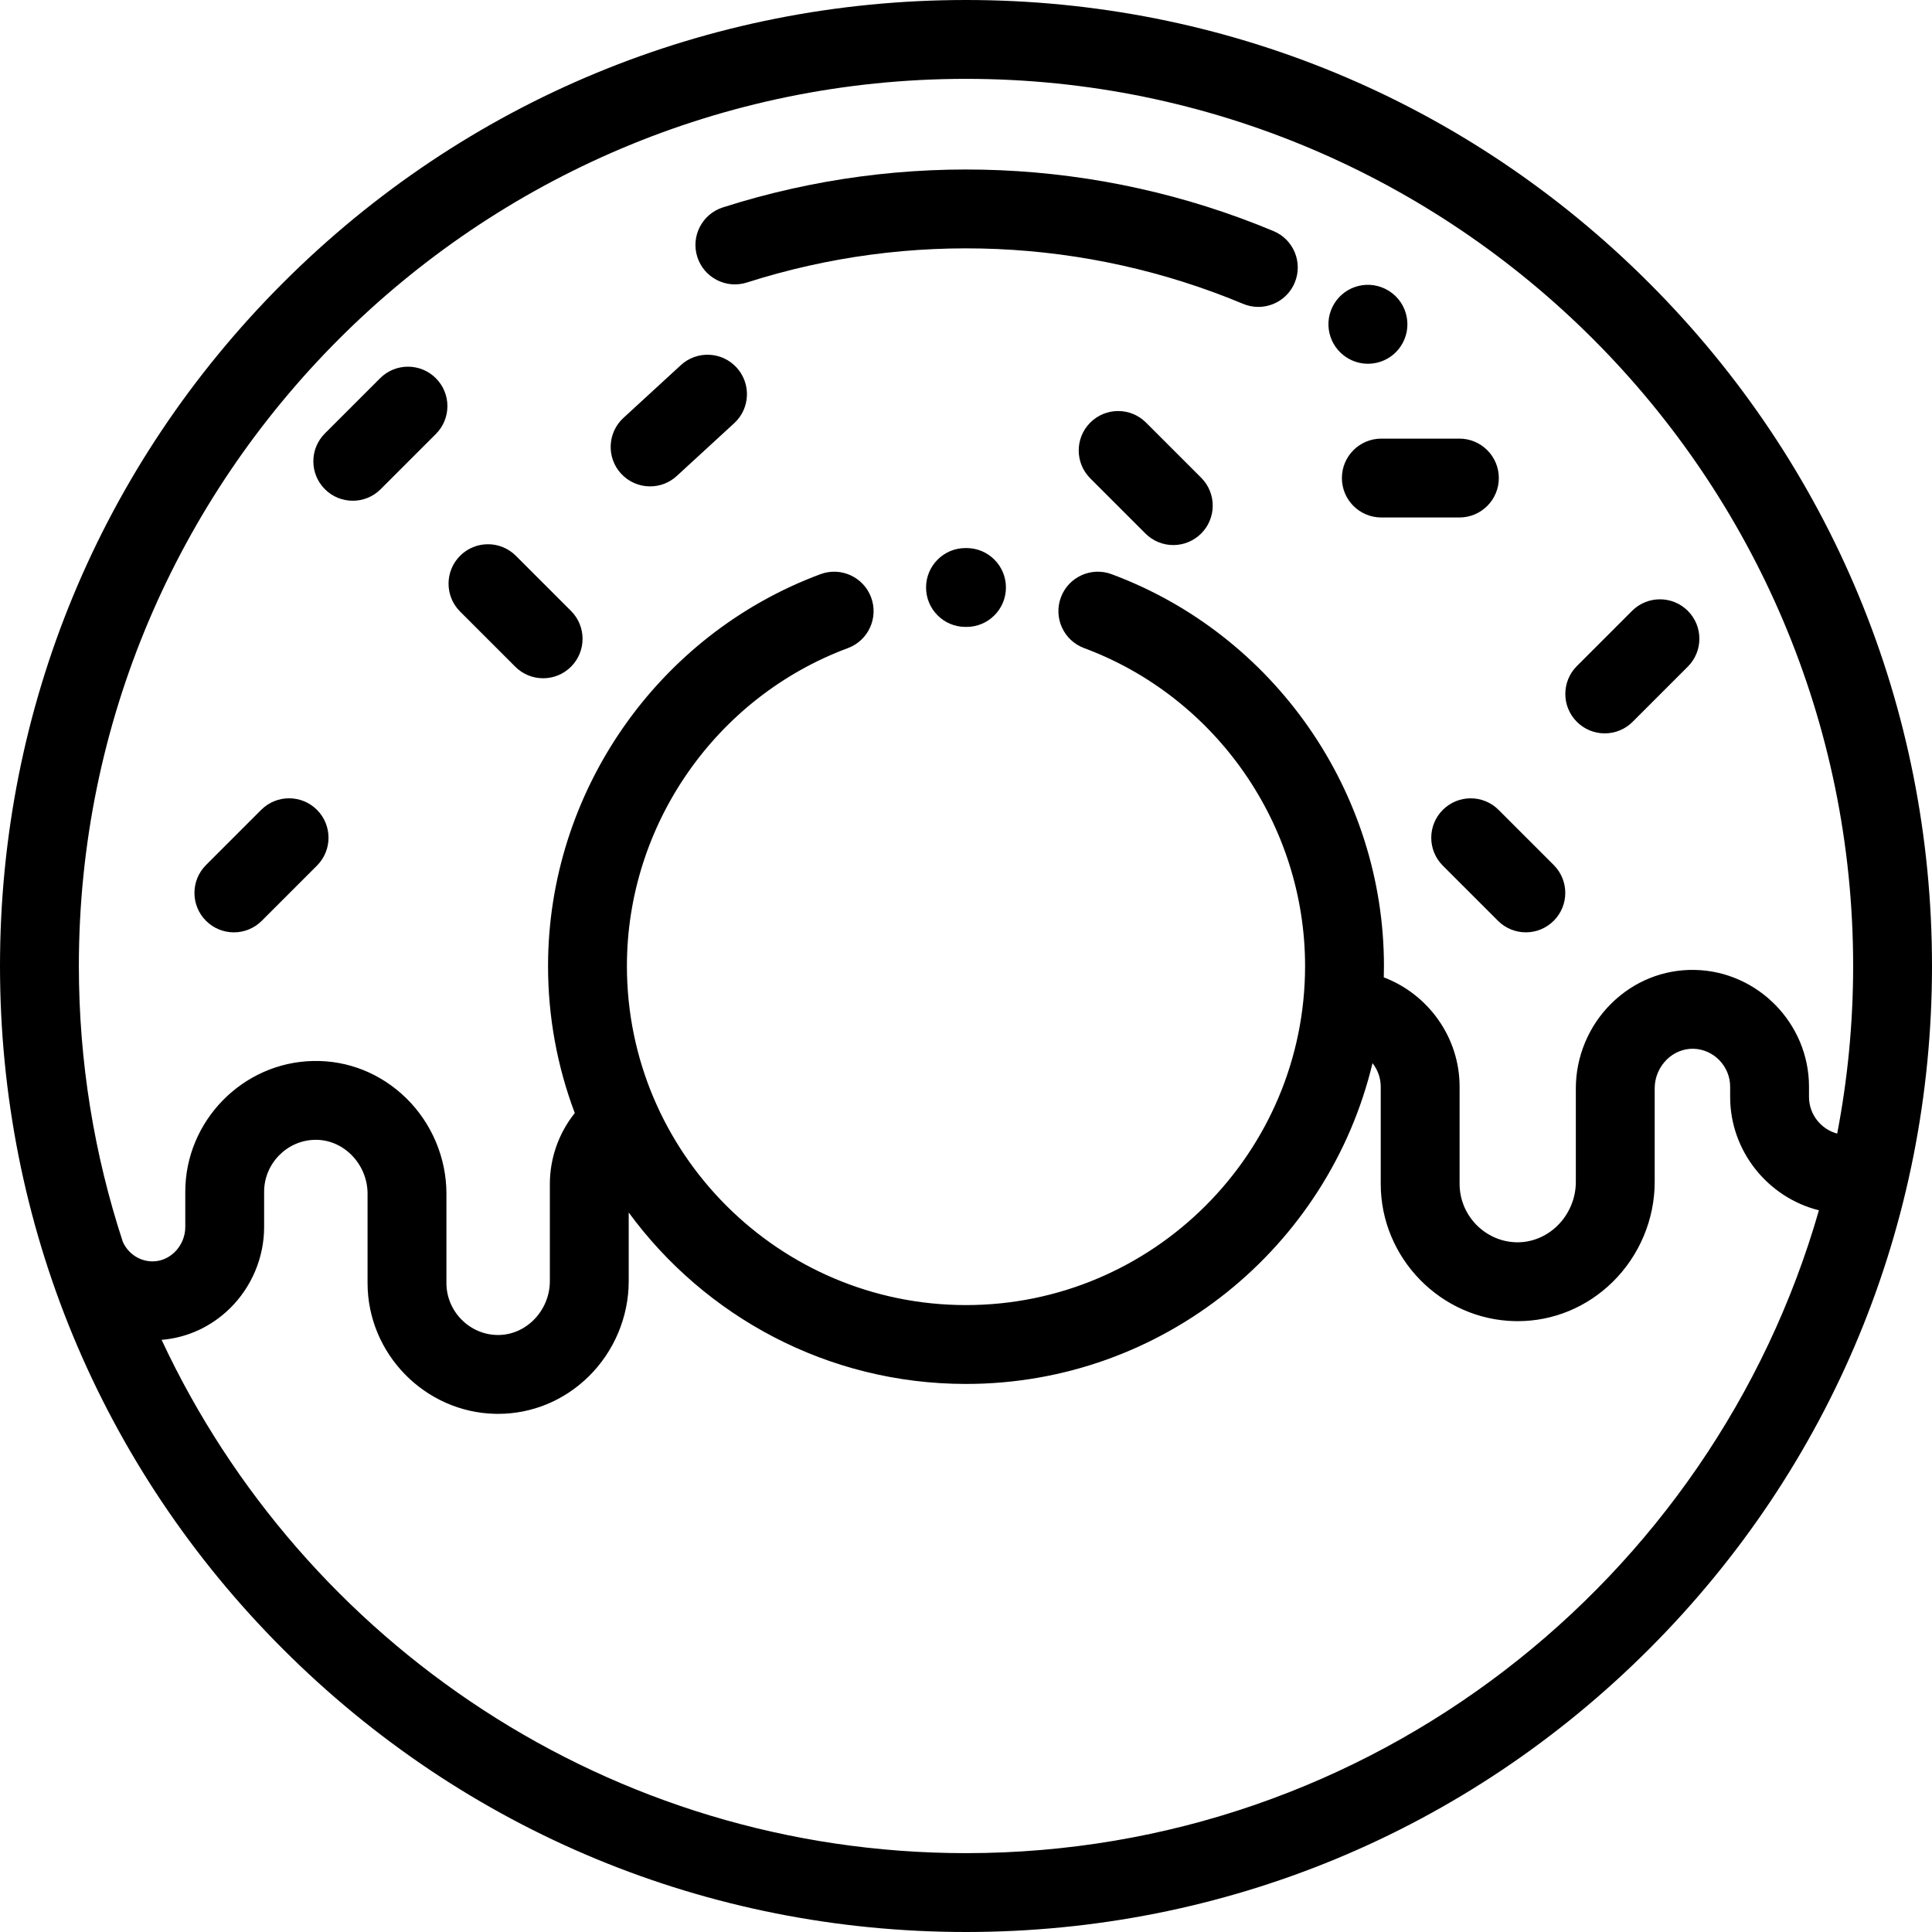
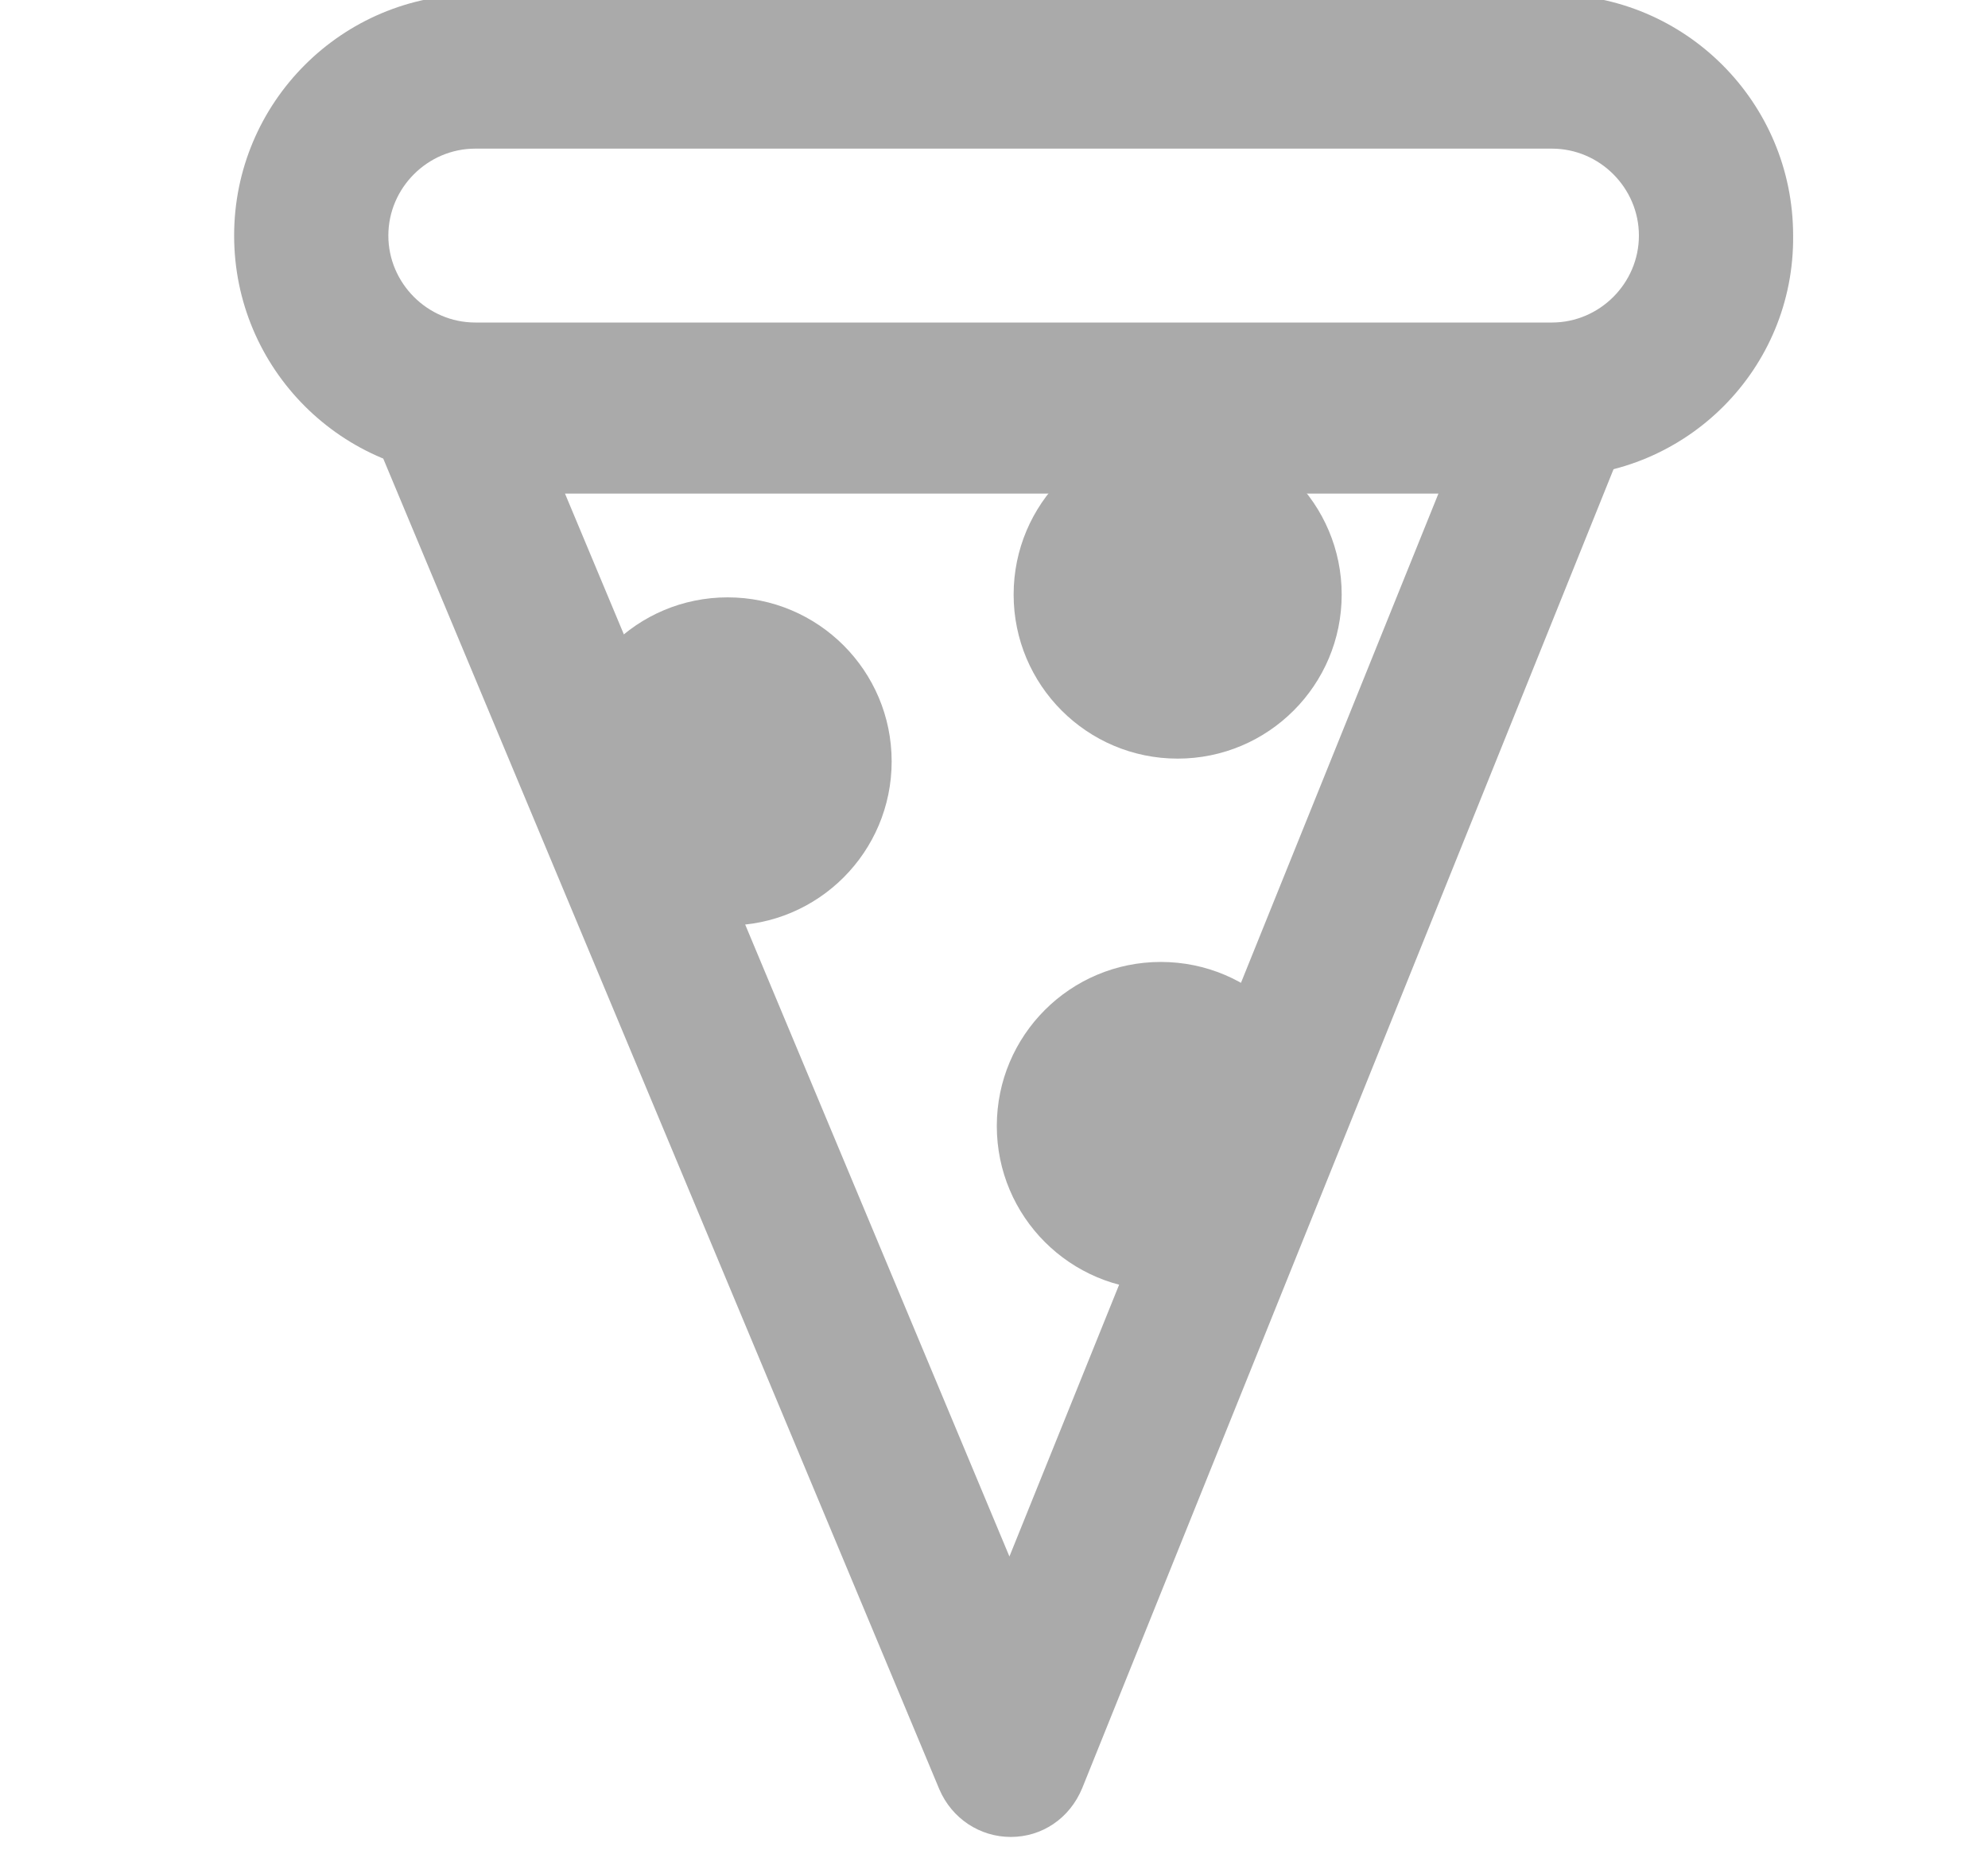
- <svg xmlns="http://www.w3.org/2000/svg" viewBox="0 0 512 512">
-   <path d="M337.502 61.244c-46.267-19.341-98.094-21.573-145.933-6.282-5.497 1.758-8.528 7.638-6.772 13.134 1.758 5.497 7.64 8.528 13.134 6.772 43.115-13.782 89.819-11.772 131.51 5.657 1.317.55 2.682.811 4.026.811 4.087 0 7.969-2.415 9.644-6.422 2.228-5.324-.284-11.445-5.609-13.67zM368.323 77.252a11.31 11.31 0 0 0-.375-.239c-4.925-3.009-11.356-1.458-14.364 3.467-2.984 4.884-1.483 11.249 3.346 14.29a10.398 10.398 0 0 0 5.587 1.626c3.377 0 6.69-1.633 8.704-4.654 3.201-4.801 1.904-11.289-2.898-14.49zM447.293 161.884c-4.081-4.08-10.698-4.08-14.778 0l-14.629 14.629c-4.08 4.081-4.08 10.698 0 14.778 2.04 2.041 4.715 3.06 7.388 3.06s5.349-1.02 7.389-3.06l14.629-14.629c4.081-4.081 4.081-10.698.001-14.778zM83.999 214.617c-4.081-4.08-10.698-4.08-14.778 0l-14.629 14.629c-4.08 4.081-4.08 10.698 0 14.778 2.04 2.041 4.715 3.06 7.388 3.06s5.349-1.02 7.39-3.06l14.629-14.629c4.081-4.082 4.081-10.698 0-14.778zM115.508 100.235c-4.081-4.08-10.698-4.08-14.778 0l-14.629 14.629c-4.08 4.081-4.08 10.698 0 14.778 2.04 2.041 4.715 3.06 7.388 3.06s5.348-1.02 7.39-3.06l14.629-14.629c4.081-4.081 4.081-10.698 0-14.778zM386.754 116.24h-20.688c-5.771 0-10.449 4.678-10.449 10.449s4.678 10.449 10.449 10.449h20.688c5.771 0 10.449-4.678 10.449-10.449s-4.678-10.449-10.449-10.449zM151.326 161.908l-14.618-14.618c-4.081-4.08-10.698-4.081-14.778 0s-4.08 10.698 0 14.778l14.618 14.618a10.413 10.413 0 0 0 7.388 3.06c2.674 0 5.349-1.02 7.39-3.06 4.081-4.081 4.081-10.698 0-14.778zM411.753 229.241l-14.618-14.617c-4.08-4.081-10.696-4.08-14.777 0s-4.08 10.697 0 14.777l14.618 14.617c2.041 2.041 4.715 3.06 7.388 3.06s5.348-1.021 7.388-3.06c4.083-4.08 4.082-10.696.001-14.777zM318.326 126.607l-14.617-14.617c-4.081-4.08-10.698-4.081-14.778 0s-4.08 10.698 0 14.778l14.617 14.617a10.414 10.414 0 0 0 7.388 3.061 10.42 10.42 0 0 0 7.39-3.061c4.08-4.081 4.08-10.698 0-14.778zM195.194 97.387c-3.904-4.25-10.515-4.528-14.763-.622l-15.22 13.989c-4.249 3.905-4.527 10.515-.622 14.763a10.42 10.42 0 0 0 7.696 3.378c2.528 0 5.063-.911 7.068-2.756l15.22-13.989c4.248-3.905 4.526-10.515.621-14.763zM256.153 145.241H255.865c-5.762 0-10.437 4.665-10.449 10.429-.011 5.771 4.658 10.457 10.429 10.469H256.134c5.762 0 10.438-4.664 10.449-10.429.01-5.771-4.659-10.458-10.43-10.469z" />
-   <path d="M437.019 74.981C388.668 26.628 324.38 0 256 0S123.332 26.628 74.981 74.981C26.629 123.333 0 187.62 0 256c0 68.38 26.628 132.668 74.981 181.019C123.333 485.371 187.62 512 256 512c68.38 0 132.668-26.628 181.019-74.981C485.371 388.667 512 324.38 512 256s-26.628-132.668-74.981-181.019zM256 491.102c-94.256 0-175.718-55.763-213.173-136.024 6.781-.56 13.126-3.458 18.112-8.35 5.756-5.647 9.057-13.495 9.057-21.531v-9.364c0-7.449 6.027-13.624 13.435-13.767 3.561-.079 6.976 1.322 9.617 3.913 2.77 2.718 4.359 6.484 4.359 10.332v23.709c0 18.754 15.222 34.302 33.932 34.66.221.004.442.006.664.006 8.973 0 17.47-3.499 23.989-9.895 6.751-6.623 10.623-15.826 10.623-25.25v-18.215c20.172 27.524 52.723 45.432 89.384 45.432 52.209 0 96.09-36.312 107.73-85.007a10.027 10.027 0 0 1 2.18 6.23v25.773c0 19.673 15.968 35.984 35.596 36.361.233.004.464.006.696.006 9.409 0 18.321-3.671 25.161-10.38 7.086-6.951 11.149-16.61 11.149-26.5v-24.856c0-2.83 1.17-5.6 3.21-7.602 1.927-1.889 4.429-2.882 6.986-2.854 5.403.104 9.8 4.612 9.8 10.05v2.721c0 14.409 10.071 26.69 23.526 30.04C453.848 418.996 363.189 491.102 256 491.102zm223.405-200.399v-2.721c0-16.741-13.591-30.624-30.297-30.944-8.235-.159-16.057 2.978-22.022 8.829-6.021 5.906-9.473 14.113-9.473 22.52v24.856c0 4.314-1.782 8.536-4.886 11.582-2.97 2.912-6.846 4.462-10.82 4.397-8.326-.16-15.099-7.098-15.099-15.468v-25.773c0-13.154-8.392-24.538-20.091-28.971.027-1.001.043-2.004.043-3.011 0-46.06-29.007-87.788-72.182-103.836-5.411-2.01-11.425.745-13.434 6.154-2.01 5.409.745 11.424 6.154 13.434 35.027 13.021 58.562 46.877 58.562 84.248 0 49.549-40.312 89.861-89.861 89.861-49.549 0-89.861-40.312-89.861-89.861 0-37.372 23.535-71.228 58.565-84.246 5.409-2.01 8.164-8.026 6.154-13.434s-8.022-8.165-13.434-6.154C174.248 168.21 145.239 209.938 145.239 256a110.22 110.22 0 0 0 7.085 38.971 30.145 30.145 0 0 0-6.607 18.808v25.763c0 3.848-1.589 7.614-4.359 10.332-2.642 2.591-6.036 3.973-9.617 3.913-7.407-.142-13.434-6.317-13.434-13.766v-23.709c0-9.424-3.872-18.627-10.623-25.251-6.681-6.554-15.435-10.081-24.652-9.889-18.71.358-33.932 15.907-33.932 34.66v9.364c0 2.461-1.019 4.871-2.794 6.613-1.668 1.635-3.808 2.506-6.034 2.47-3.374-.065-6.387-2.139-7.733-5.21-7.543-23.011-11.64-47.569-11.64-73.07C20.898 126.365 126.365 20.898 256 20.898S491.102 126.365 491.102 256c0 15.182-1.464 30.026-4.227 44.414-4.281-1.138-7.47-5.083-7.47-9.711z" />
+ <svg xmlns="http://www.w3.org/2000/svg" version="1.1" x="0px" y="0px" viewBox="0 0 141.8 131.9" enable-background="new 0 0 141.8 131.9" xml:space="preserve">
+   <g id="Layer_1" display="none">
+     <g display="inline">
+       <g>
+         <path fill="#aaa" d="M37.6,107.5c-1.2,0-2.4-0.4-3.3-1.2c-1.1-0.9-1.7-2.2-1.7-3.6c-0.1-1.8-1-44.6,23-65.6 C90.9,0.4,134.9,0,136.8,0c1.5,0,2.8,0.6,3.8,1.7c1,1.1,1.4,2.6,1.1,4c-7.3,46.4-32.2,75.8-34.7,78.6 c-5.6,7.4-18.6,13.3-39.8,18.1c-15.1,3.4-28.5,4.9-29.1,5C38,107.5,37.8,107.5,37.6,107.5z M130.7,10.5 c-12.7,1.5-43.1,7.7-68.1,33.6c-0.1,0.1-0.2,0.2-0.3,0.3c-15.9,13.9-19,40.8-19.6,52.4c20.4-2.8,49.7-9.5,56.3-18.6 c0.1-0.1,0.2-0.3,0.3-0.4C99.6,77.6,122.5,51.6,130.7,10.5z" />
+       </g>
+       <g>
+         <path fill="#aaa" d="M77.8,131.9c-0.5,0-1-0.1-1.5-0.2c-1.9-0.6-3.2-2.3-3.4-4.3c-1.1-11.7-4.7-23.8-7.4-24.9l1.7-9.9 c8.1,1.3,12.1,12.8,14.1,22.8l15.6-17.8v-15h10v16.8c0,1.2-0.4,2.4-1.2,3.3l-24,27.3C80.6,131.3,79.2,131.9,77.8,131.9z" />
+       </g>
+       <g>
+         <path fill="#aaa" d="M38.4,74.7c-10.9-9.7-23.5-7.4-23.7-7.3c-2.2,0.4-4.5-0.7-5.5-2.7c-1-2-0.5-4.5,1.2-6l26.2-22.5 c0.9-0.8,2.1-1.2,3.3-1.2h19.8v10H41.8L26.7,58c5.6,1.2,12.2,3.8,18.4,9.3L38.4,74.7z" />
+       </g>
+       <g>
+         <path fill="#aaa" d="M13.8,131.9c-2.8,0-5-2.2-5-5c0-21.6,4.7-36.6,14.1-44.7c8.1-7,16.4-6.1,17.3-5.9 c2.7,0.4,4.6,2.9,4.3,5.6c-0.4,2.7-2.9,4.6-5.6,4.3c-0.3,0-5-0.4-9.6,3.8c-4.8,4.3-10.4,14.2-10.4,37 C18.8,129.7,16.5,131.9,13.8,131.9z" />
+       </g>
+       <g>
+         <path fill="#aaa" d="M15.2,131.9c-0.5,0-1,0-1.5,0c-2.8,0-5-2.3-4.9-5.1c0-2.7,2.3-4.9,5-4.9c0,0,0,0,0.1,0 c17.5,0.2,30.2-3.4,36.6-10.3c4.9-5.4,4.5-11,4.5-11.2c-0.3-2.7,1.6-5.2,4.4-5.5c2.7-0.3,5.2,1.7,5.6,4.4 c0,0.4,1.1,10.1-6.8,18.9C49.8,127.3,35.4,131.9,15.2,131.9z" />
+       </g>
+       <g>
+         <path fill="#aaa" d="M107.2,53c-1.2,0-2.3-0.4-3.2-1.2c-1.6-1.4-2.2-3.6-1.5-5.6c0.1-0.2,0.2-0.5,0.2-0.7c0.6-2,0.3-4.2-0.7-6 c-1-1.8-2.8-3.2-4.8-3.7c-0.8-0.2-1.7-0.3-2.6-0.3c-2.1,0.1-4.1-1.1-4.9-3c-0.8-1.9-0.4-4.2,1.2-5.6c3-2.7,6.8-4.3,10.8-4.3 c1.4,0,2.9,0.2,4.2,0.6c8.5,2.3,13.5,11.2,11.1,19.6c-1.1,4.1-3.7,7.5-7.4,9.6C108.9,52.8,108,53,107.2,53z" />
+       </g>
+       <g>
+         <path fill="#aaa" d="M57.4,106l-8.3-5.6l32.8-48.8l-1.6-2.2l6.8-5c2-1.4,4.7-1.3,6.4,0.4c1.8,1.7,2,4.4,0.7,6.4L57.4,106z" />
+       </g>
+       <g>
+         <rect x="58" y="33.2" transform="matrix(0.5902 0.8073 -0.8073 0.5902 80.8434 -22.8771)" fill="#aaa" width="10" height="70.1" />
+       </g>
+     </g>
+   </g>
+   <g id="Layer_2" display="none">
+     <g display="inline">
+       <path fill="#aaa" d="M70.6,0C34.2,0,4.8,29.4,4.8,65.7c0,36.3,29.4,65.7,65.7,65.7c36.3,0,65.7-29.4,65.7-65.7 C136.3,29.4,106.9,0,70.6,0z M70.6,120.4c-30.1,0-54.6-24.5-54.6-54.6s24.5-54.6,54.6-54.6s54.6,24.5,54.6,54.6 S100.7,120.4,70.6,120.4z" />
+       <path fill="#aaa" d="M85.5,47.1L76.6,56V26.9c0-3.3-2.7-6-6-6s-6,2.7-6,6v42.2c0,3.3,2.7,6,6,6c0.3,0,0.5,0,0.8-0.1 c0.2,0,0.4,0.1,0.6,0.1c1.5,0,3.1-0.6,4.2-1.8L94,55.5c2.3-2.3,2.3-6.1,0-8.5C91.6,44.7,87.8,44.7,85.5,47.1z" />
+     </g>
+   </g>
+   <g id="Layer_3" display="none">
+     <path display="inline" fill="#aaa" d="M69.1,11.5c14.6,0,19.3,8.5,19.3,16.3c0,8.7,0,17.4,0,26.1c0,4.8-1.6,14.7,3.4,17.7 c1.4,0.8,2.5,1.2,3.5,1.2c7.6,0,5.2-21,5-25.2c-0.2-8.1-2.2-23.4,10.2-23.4c7.7,0,13.9,2.3,13.9,9.3c0,11.6,1.4,41,0.4,44.3 c-3.5,11.6-25.4,12.1-35,12.1v24.8c0,0,2.3,6.2-18.5,6.2c0,0-1,0-2.4,0c-5.2,0-16.8-0.5-16.8-4.7c0-5.4,0-12.4,0-12.4 c0,0.1-0.2,0.1-0.4,0.1c-2.4,0-14.3-2.3-15-2.5c-7.8-2.3-20.8-8-20.9-17.6C15.7,76,12,58.9,18.5,53c2.4-2.2,8-4,13-4 c5.1,0,9.6,1.9,9.6,7.5c0,7.7,0,7.7,0,7.7c0,3.5-0.3,7.2,0,10.6c0.3,3.8,2.4,6.3,5.7,7.9c1.6,0.8,2.6,1.1,3.3,1.1 c0.4,0,0.8-0.1,1-0.4c0.4-0.5,0.6-1.5,1-2.9c1.2-5.4,0-12.6,0-18.2c0-10.2,0-20.5,0-30.7C52.1,31.7,54.4,11.5,69.1,11.5 M69.1,0.5 c-10.4,0-18.9,5.8-23.9,16.3c-3.1,6.5-3.9,12.9-4,13.6l-0.1,1.3v8.1c-2.8-1.2-6-1.8-9.6-1.8c-6.4,0-15.2,2.1-20.4,6.9 c-9.1,8.2-7.7,22.8-6.8,33.4c0.2,2.2,0.4,4.3,0.4,5.6c0.2,12.5,10.7,22.7,28.8,28c0.6,0.2,3.9,0.9,7.6,1.5v2.7 c0,3.6,1.5,12.2,15.5,14.7c4.3,0.8,9.1,0.9,12.3,0.9c1.3,0,2.2,0,2.6,0c14.4,0,22.7-2.8,26.9-8.8c2-2.8,2.8-6.1,2.4-9.3v-13.1 c12.9-1,30-4.7,34.5-19.5c1-3.2,1-7.8,0.4-30.6c-0.2-6.6-0.4-12.9-0.4-16.8c0-9.8-6.5-20.3-24.9-20.3c-6.1,0-10.3,2.1-13.1,4.4 C93.7,8.1,84.6,0.5,69.1,0.5L69.1,0.5z" />
+   </g>
+   <g id="Layer_4">
+     <g>
+       <g>
+         <path fill="#aaa" d="M72.1,131c-2.2,0-4.2-1.3-5.1-3.4L27,31.9c-0.7-1.7-0.5-3.6,0.5-5.2s2.7-2.5,4.6-2.5h78.6 c1.8,0,3.5,0.9,4.6,2.4c1,1.5,1.2,3.4,0.5,5.1l-38.6,95.8C76.3,129.7,74.3,131,72.1,131C72.1,131,72.1,131,72.1,131z M40.3,35.2 L72,111l30.6-75.8H40.3z" />
+       </g>
+       <g>
+         <circle fill="#aaa" cx="51.9" cy="54.3" r="11.7" />
+       </g>
+       <g>
+         <circle fill="#aaa" cx="82.8" cy="80.3" r="11.7" />
+       </g>
+       <g>
+         <circle fill="#aaa" cx="84" cy="42.4" r="11.7" />
+       </g>
+       <g>
+         <path fill="#aaa" d="M110.8,34H33.9c-9.5,0-17.2-7.7-17.2-17.2c0-9.5,7.7-17.2,17.2-17.2h76.8c9.5,0,17.2,7.7,17.2,17.2 C128,26.3,120.3,34,110.8,34z M33.9,10.6c-3.4,0-6.2,2.8-6.2,6.2c0,3.4,2.8,6.2,6.2,6.2h76.8c3.4,0,6.2-2.8,6.2-6.2 c0-3.4-2.8-6.2-6.2-6.2H33.9z" />
+       </g>
+     </g>
+   </g>
</svg>
